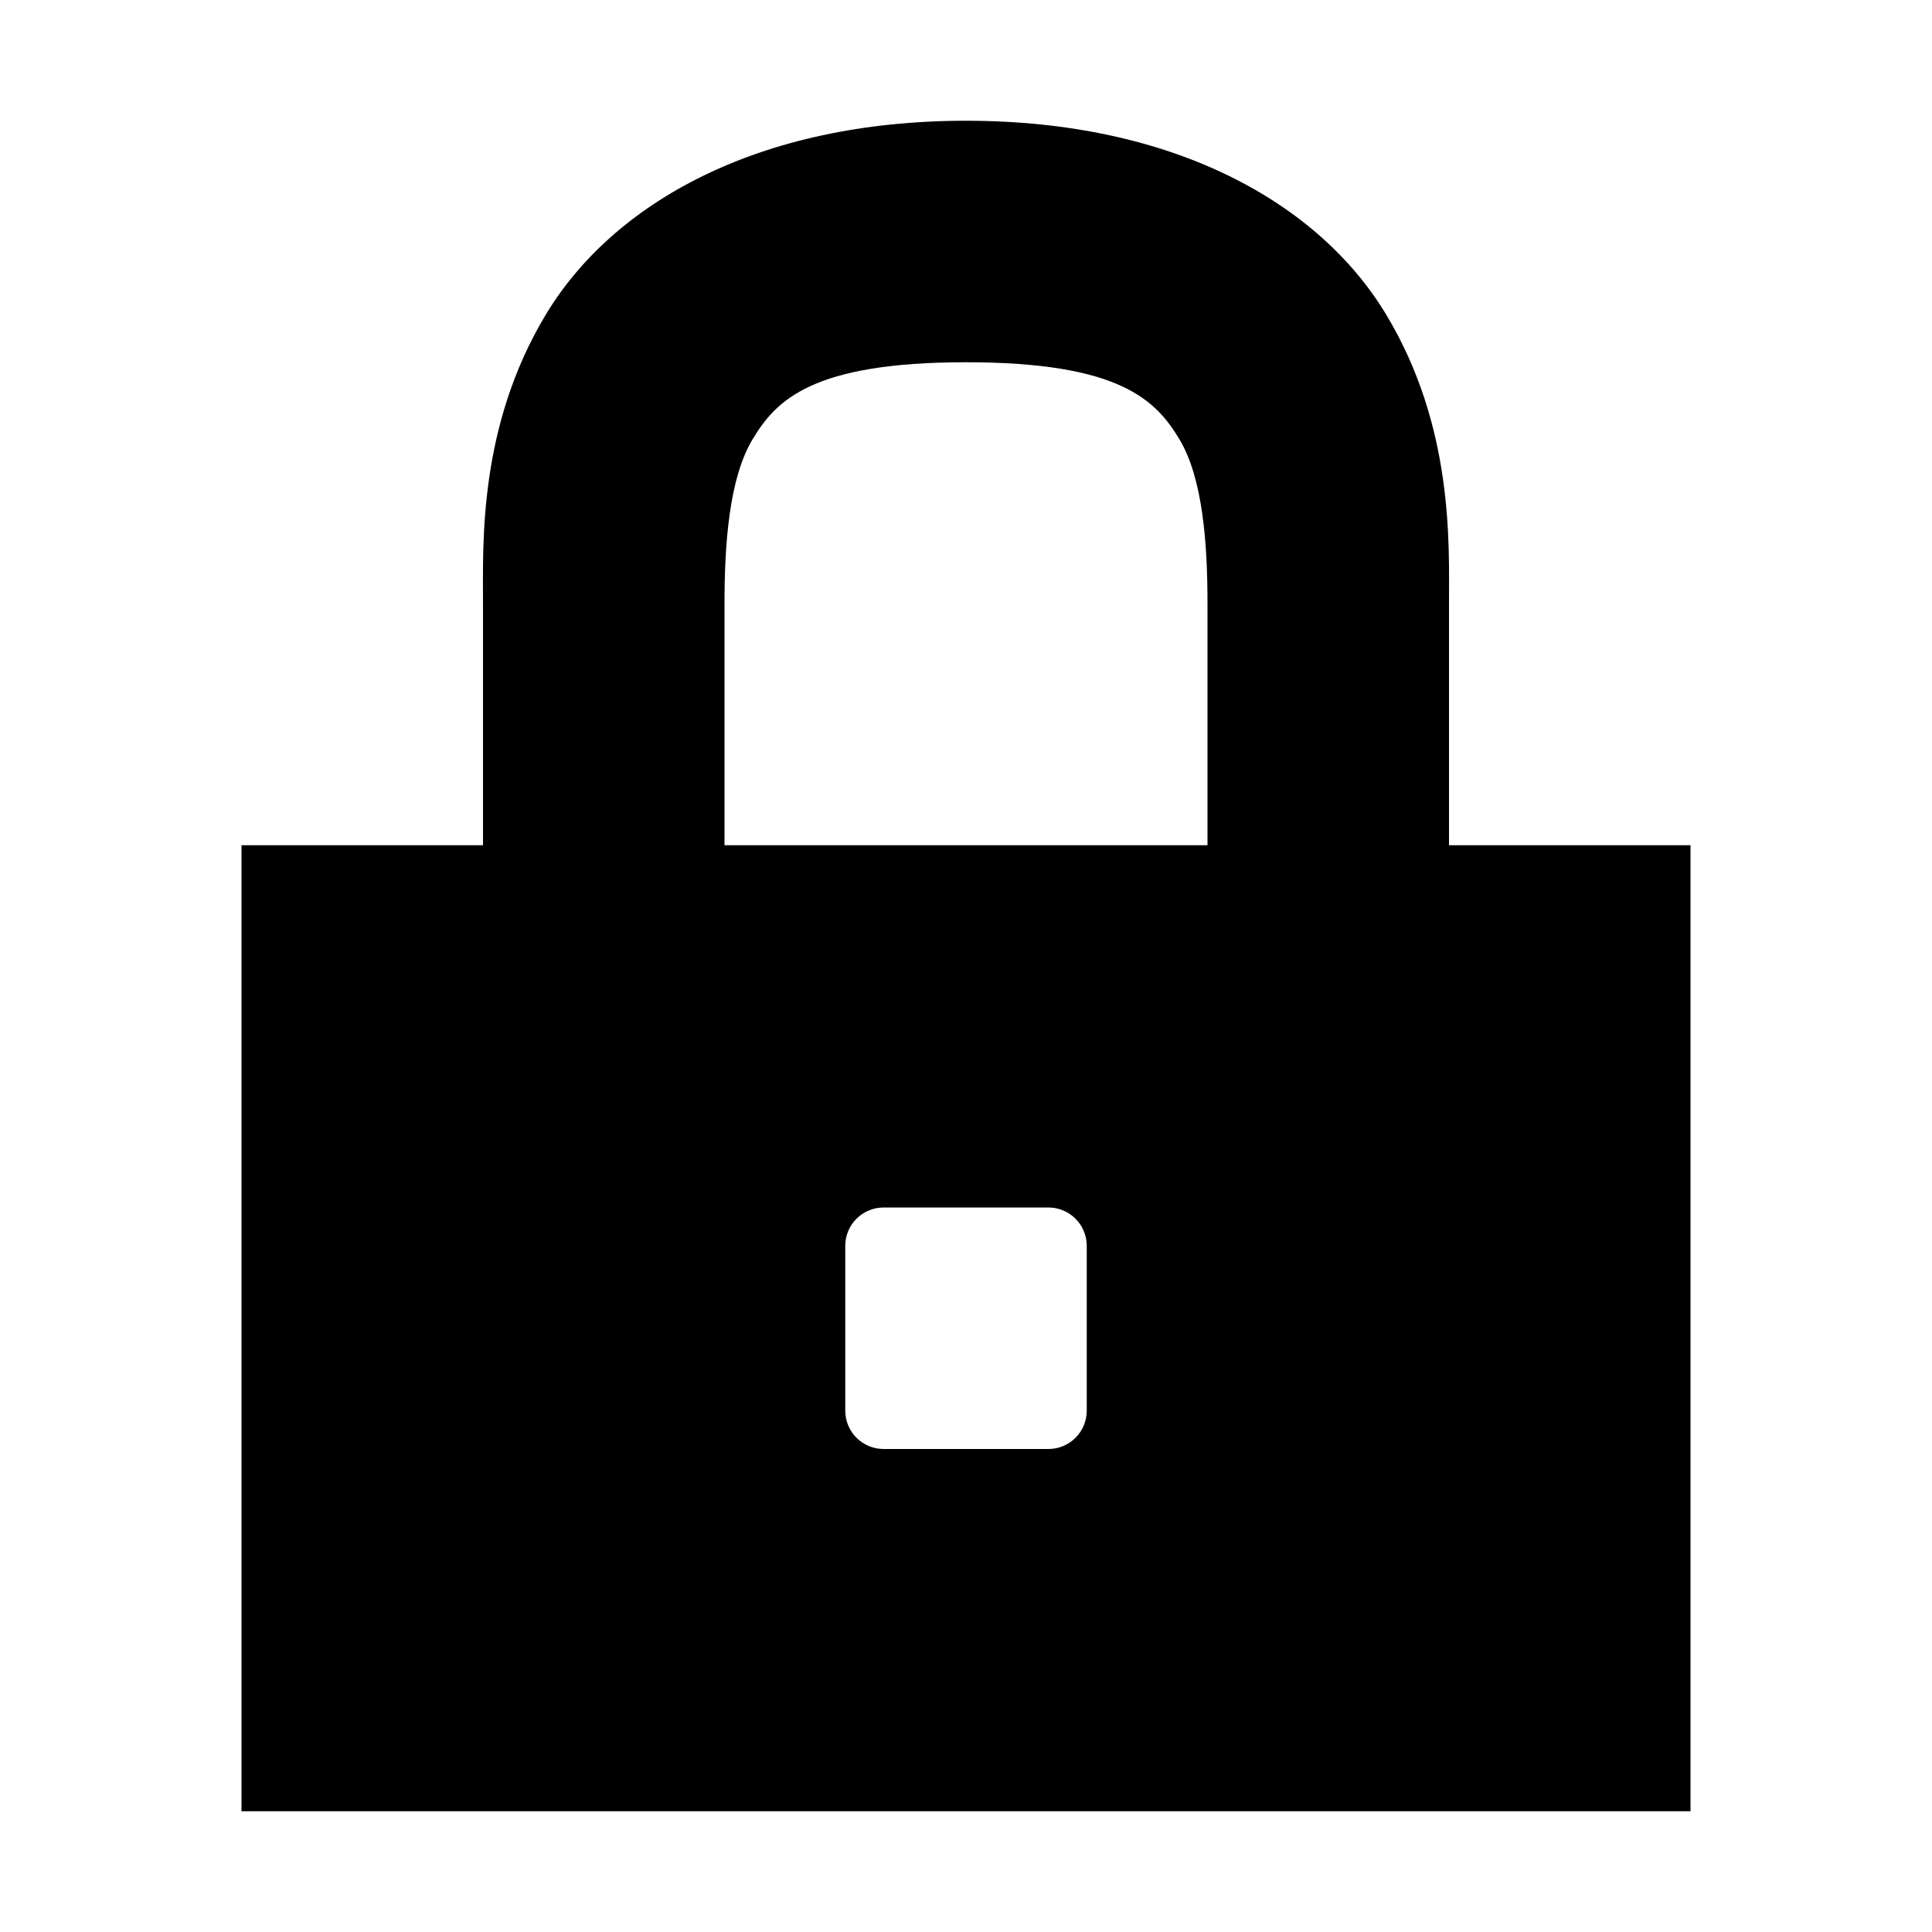
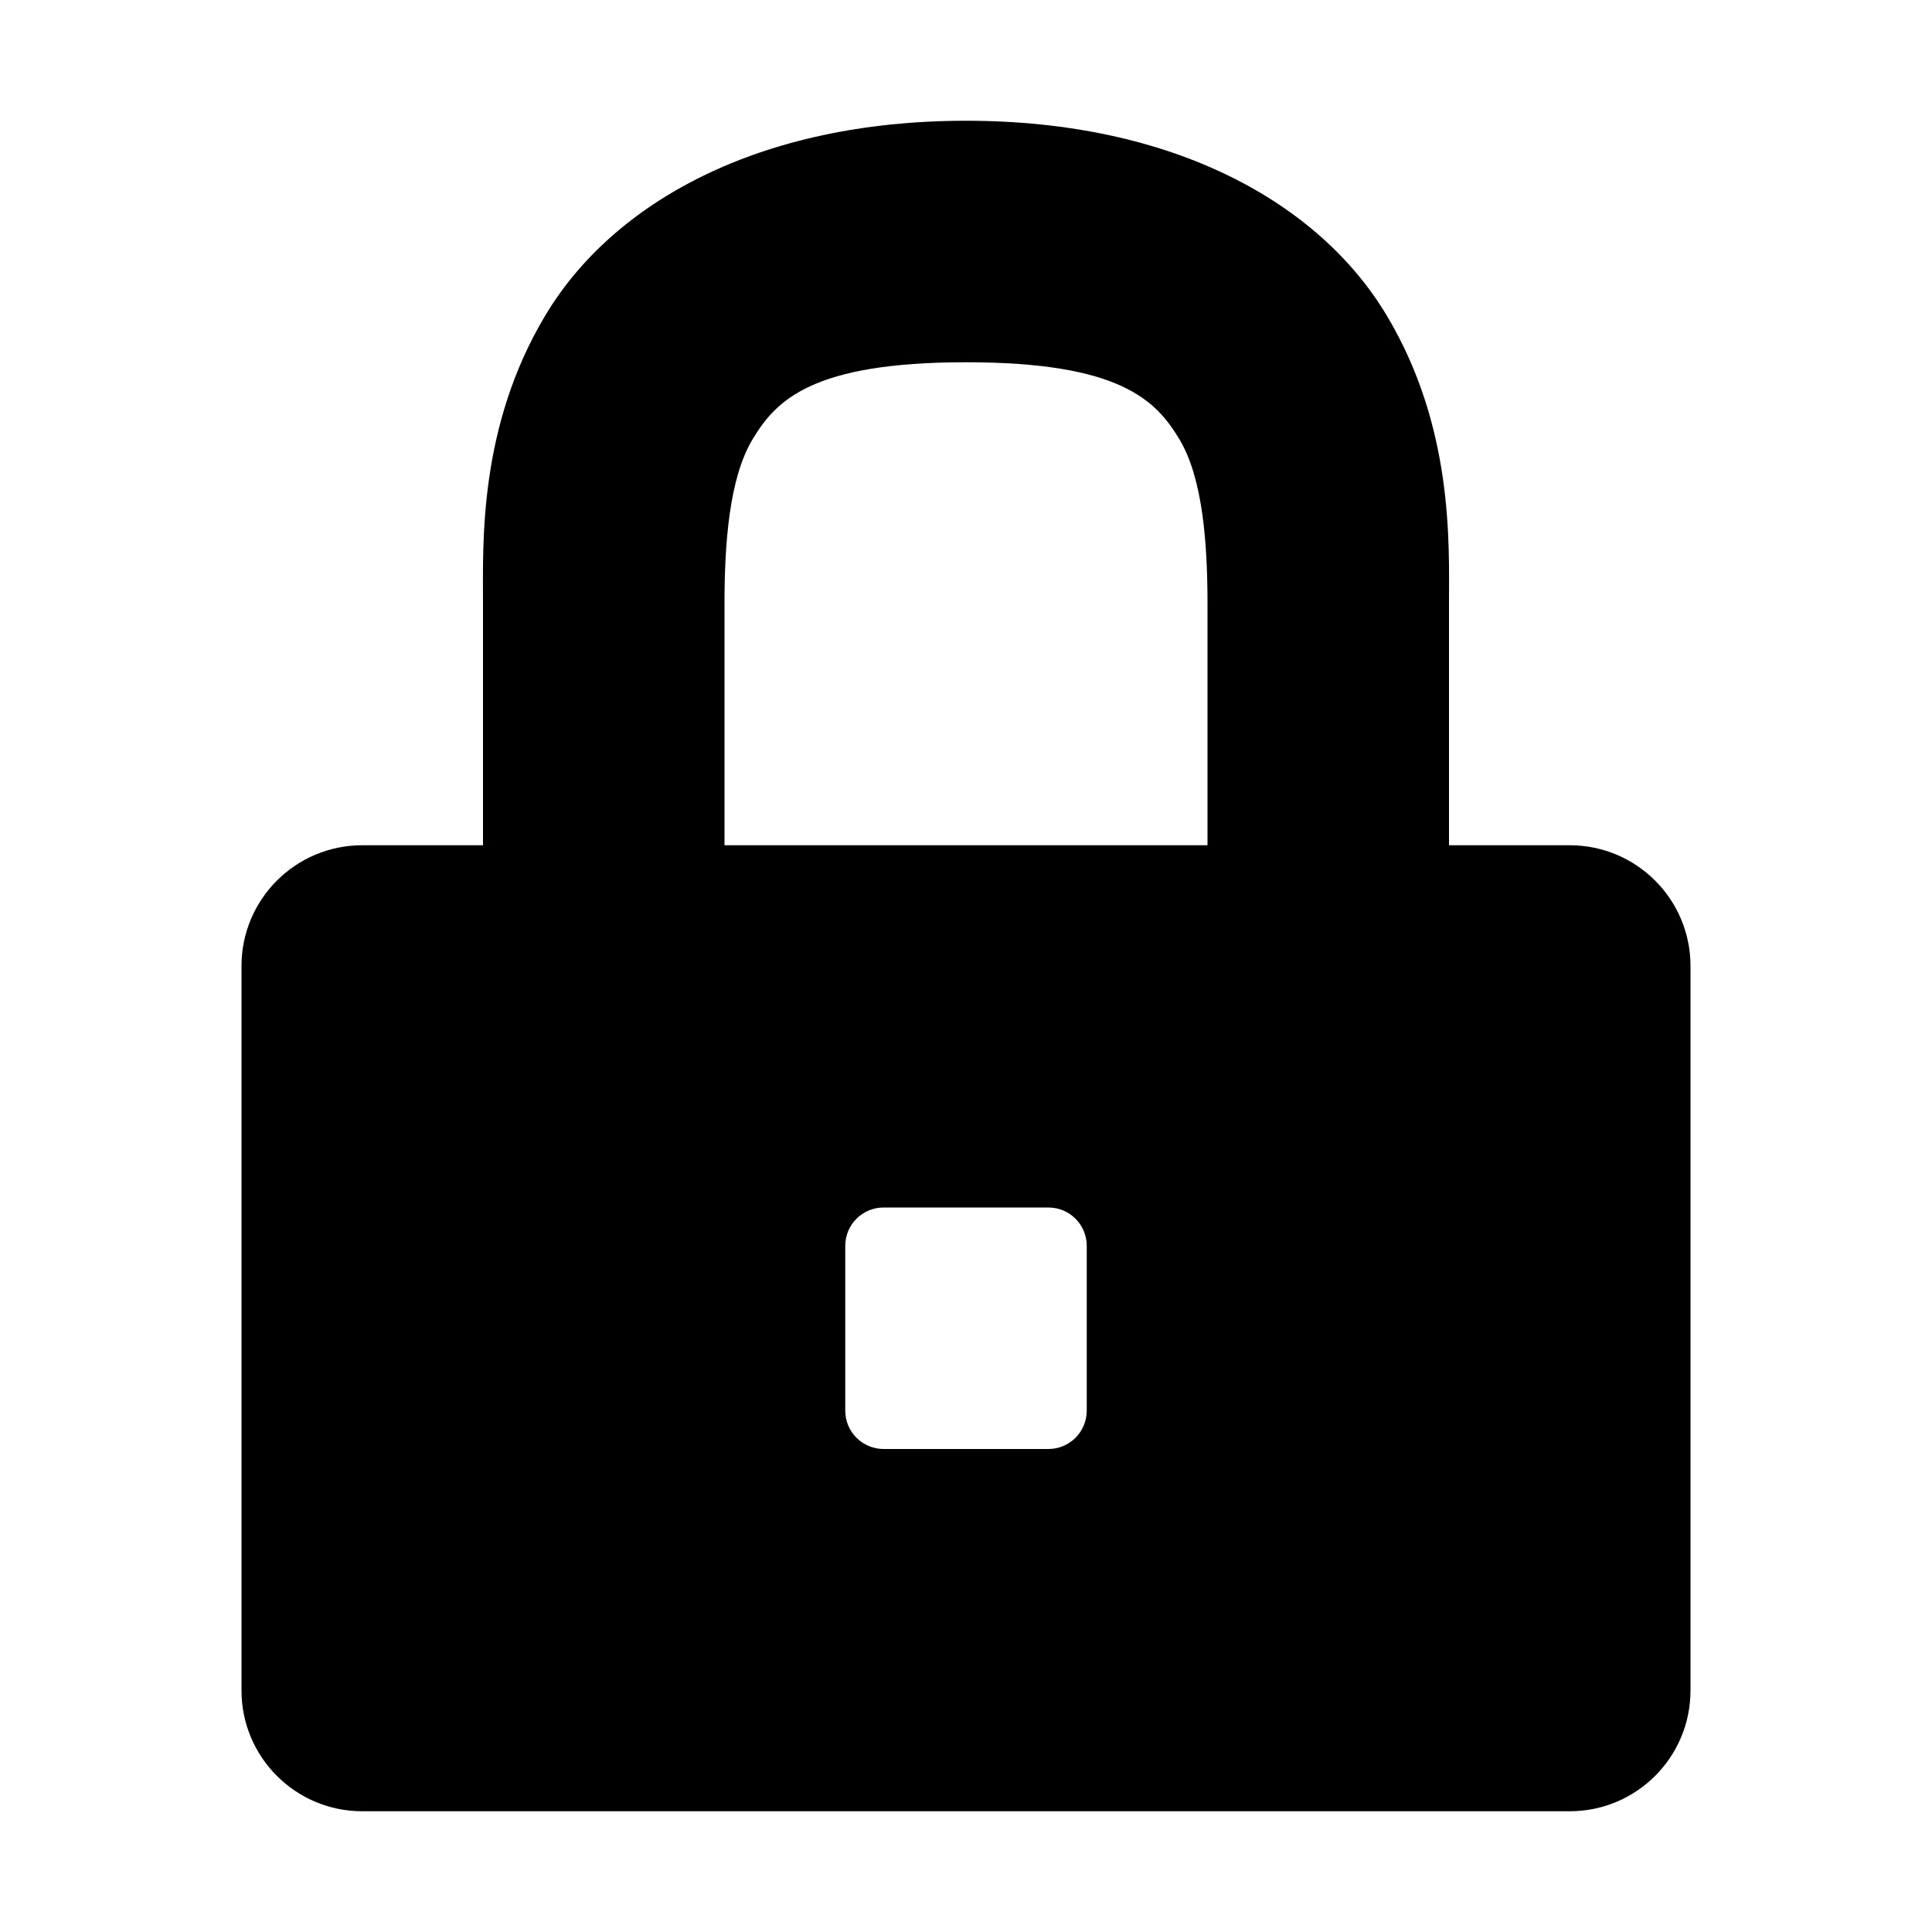
<svg xmlns="http://www.w3.org/2000/svg" xmlns:xlink="http://www.w3.org/1999/xlink" width="16" height="16" id="svg2" version="1.1">
+   <style id="style1236">
+ .measure-arrow
+ {
+ }
+ .measure-label
+ {
+ 
+ }
+ .measure-line
+ {
+ }</style>
  <defs id="defs4">
    <linearGradient id="linearGradient5306">
      <stop style="stop-color:#ffffff;stop-opacity:0.099;" offset="0" id="stop5308" />
      <stop style="stop-color:#ffffff;stop-opacity:0;" offset="1" id="stop5310" />
    </linearGradient>
    <linearGradient id="linearGradient5290">
      <stop style="stop-color:#00ffff;stop-opacity:0.098;" offset="0" id="stop5292" />
      <stop id="stop6740" offset="0.5" style="stop-color:#00ff7f;stop-opacity:0.047;" />
      <stop style="stop-color:#00ff00;stop-opacity:0;" offset="1" id="stop5294" />
    </linearGradient>
    <linearGradient id="linearGradient5188">
      <stop style="stop-color:#64b5f6;stop-opacity:0.247;" offset="0" id="stop5198" />
      <stop style="stop-color:#64b5f6;stop-opacity:0;" offset="1" id="stop5192" />
    </linearGradient>
    <linearGradient id="linearGradient3975">
      <stop style="stop-color:#ff5555;stop-opacity:1;" offset="0" id="stop3977" />
    </linearGradient>
    <linearGradient id="linearGradient3969">
      <stop style="stop-color:#87cdde;stop-opacity:1;" offset="0" id="stop3971" />
    </linearGradient>
    <filter id="filter3945" x="0" y="6" width="1.2" style="color-interpolation-filters:sRGB">
      <feDiffuseLighting id="feDiffuseLighting3947" lighting-color="#fdfdfd" surfaceScale="121.495" diffuseConstant="28.448" />
    </filter>
    <filter id="filter3979" style="color-interpolation-filters:sRGB">
      <feFlood flood-opacity="0.2" flood-color="rgb(0,0,0)" result="flood" id="feFlood3981" />
      <feComposite in="flood" in2="SourceGraphic" operator="in" result="composite1" id="feComposite3983" />
      <feGaussianBlur stdDeviation="6" result="blur" id="feGaussianBlur3985" />
      <feOffset dx="0" dy="6" result="offset" id="feOffset3987" />
      <feComposite in="SourceGraphic" in2="offset" operator="over" result="fbSourceGraphic" id="feComposite3989" />
      <feColorMatrix result="fbSourceGraphicAlpha" in="fbSourceGraphic" values="0 0 0 -1 0 0 0 0 -1 0 0 0 0 -1 0 0 0 0 1 0" id="feColorMatrix3991" />
      <feFlood id="feFlood3993" flood-opacity="0.2" flood-color="rgb(0,0,0)" result="flood" in="fbSourceGraphic" />
      <feComposite id="feComposite3995" in2="fbSourceGraphic" in="flood" operator="in" result="composite1" />
      <feGaussianBlur id="feGaussianBlur3997" stdDeviation="6" result="blur" />
      <feOffset id="feOffset3999" dx="0" dy="6" result="offset" />
      <feComposite id="feComposite4001" in2="offset" in="fbSourceGraphic" operator="over" result="composite2" />
    </filter>
    <filter style="color-interpolation-filters:sRGB" id="filter3876">
      <feFlood flood-opacity="0.2" flood-color="rgb(0,0,0)" result="flood" id="feFlood3878" />
      <feComposite in="flood" in2="SourceGraphic" operator="in" result="composite1" id="feComposite3880" />
      <feGaussianBlur stdDeviation="6" result="blur" id="feGaussianBlur3882" />
      <feOffset dx="0" dy="6" result="offset" id="feOffset3884" />
      <feComposite in="SourceGraphic" in2="offset" operator="over" result="fbSourceGraphic" id="feComposite3886" />
      <feColorMatrix result="fbSourceGraphicAlpha" in="fbSourceGraphic" values="0 0 0 -1 0 0 0 0 -1 0 0 0 0 -1 0 0 0 0 1 0" id="feColorMatrix3888" />
      <feFlood id="feFlood3890" flood-opacity="0.397" flood-color="rgb(0,0,0)" result="flood" in="fbSourceGraphic" />
      <feComposite id="feComposite3892" in2="fbSourceGraphic" in="flood" operator="in" result="composite1" />
      <feGaussianBlur id="feGaussianBlur3894" stdDeviation="19.2" result="blur" />
      <feOffset id="feOffset3896" dx="0" dy="6" result="offset" />
      <feComposite id="feComposite3898" in2="offset" in="fbSourceGraphic" operator="over" result="fbSourceGraphic" />
      <feColorMatrix result="fbSourceGraphicAlpha" in="fbSourceGraphic" values="0 0 0 -1 0 0 0 0 -1 0 0 0 0 -1 0 0 0 0 1 0" id="feColorMatrix3900" />
      <feFlood id="feFlood3902" flood-opacity="0.8" flood-color="rgb(0,0,0)" result="flood" in="fbSourceGraphic" />
      <feComposite id="feComposite3904" in2="fbSourceGraphic" in="flood" operator="in" result="composite1" />
      <feGaussianBlur id="feGaussianBlur3906" stdDeviation="19.2" result="blur" />
      <feOffset id="feOffset3908" dx="0" dy="6" result="offset" />
      <feComposite id="feComposite3910" in2="offset" in="fbSourceGraphic" operator="over" result="fbSourceGraphic" />
      <feColorMatrix result="fbSourceGraphicAlpha" in="fbSourceGraphic" values="0 0 0 -1 0 0 0 0 -1 0 0 0 0 -1 0 0 0 0 1 0" id="feColorMatrix3912" />
      <feFlood id="feFlood3914" flood-opacity="0.8" flood-color="rgb(0,0,0)" result="flood" in="fbSourceGraphic" />
      <feComposite id="feComposite3916" in2="fbSourceGraphic" in="flood" operator="in" result="composite1" />
      <feGaussianBlur id="feGaussianBlur3918" stdDeviation="26.1" result="blur" />
      <feOffset id="feOffset3920" dx="0" dy="6" result="offset" />
      <feComposite id="feComposite3922" in2="offset" in="fbSourceGraphic" operator="over" result="fbSourceGraphic" />
      <feColorMatrix result="fbSourceGraphicAlpha" in="fbSourceGraphic" values="0 0 0 -1 0 0 0 0 -1 0 0 0 0 -1 0 0 0 0 1 0" id="feColorMatrix3924" />
      <feFlood id="feFlood3926" flood-opacity="0.8" flood-color="rgb(0,0,0)" result="flood" in="fbSourceGraphic" />
      <feComposite id="feComposite3928" in2="fbSourceGraphic" in="flood" operator="in" result="composite1" />
      <feGaussianBlur id="feGaussianBlur3930" stdDeviation="35.7" result="blur" />
      <feOffset id="feOffset3932" dx="0" dy="6" result="offset" />
      <feComposite id="feComposite3934" in2="offset" in="fbSourceGraphic" operator="over" result="fbSourceGraphic" />
      <feColorMatrix result="fbSourceGraphicAlpha" in="fbSourceGraphic" values="0 0 0 -1 0 0 0 0 -1 0 0 0 0 -1 0 0 0 0 1 0" id="feColorMatrix3936" />
      <feFlood id="feFlood3938" flood-opacity="0.8" flood-color="rgb(0,0,0)" result="flood" in="fbSourceGraphic" />
      <feComposite id="feComposite3940" in2="fbSourceGraphic" in="flood" operator="in" result="composite1" />
      <feGaussianBlur id="feGaussianBlur3942" stdDeviation="6" result="blur" />
      <feOffset id="feOffset3944" dx="0" dy="6" result="offset" />
      <feComposite id="feComposite3946" in2="offset" in="fbSourceGraphic" operator="over" result="fbSourceGraphic" />
      <feColorMatrix result="fbSourceGraphicAlpha" in="fbSourceGraphic" values="0 0 0 -1 0 0 0 0 -1 0 0 0 0 -1 0 0 0 0 1 0" id="feColorMatrix3948" />
      <feFlood id="feFlood3950" flood-opacity="0.8" flood-color="rgb(0,0,0)" result="flood" in="fbSourceGraphic" />
      <feComposite id="feComposite3952" in2="fbSourceGraphic" in="flood" operator="in" result="composite1" />
      <feGaussianBlur id="feGaussianBlur3954" stdDeviation="21.7" result="blur" />
      <feOffset id="feOffset3956" dx="0" dy="6" result="offset" />
      <feComposite id="feComposite3958" in2="offset" in="fbSourceGraphic" operator="over" result="fbSourceGraphic" />
      <feColorMatrix result="fbSourceGraphicAlpha" in="fbSourceGraphic" values="0 0 0 -1 0 0 0 0 -1 0 0 0 0 -1 0 0 0 0 1 0" id="feColorMatrix3960" />
      <feFlood id="feFlood3962" flood-opacity="0.8" flood-color="rgb(0,0,0)" result="flood" in="fbSourceGraphic" />
      <feComposite id="feComposite3964" in2="fbSourceGraphic" in="flood" operator="in" result="composite1" />
      <feGaussianBlur id="feGaussianBlur3966" stdDeviation="21.7" result="blur" />
      <feOffset id="feOffset3968" dx="0" dy="1.9" result="offset" />
      <feComposite id="feComposite3970" in2="offset" in="fbSourceGraphic" operator="over" result="fbSourceGraphic" />
      <feColorMatrix result="fbSourceGraphicAlpha" in="fbSourceGraphic" values="0 0 0 -1 0 0 0 0 -1 0 0 0 0 -1 0 0 0 0 1 0" id="feColorMatrix3972" />
      <feFlood id="feFlood3974" flood-opacity="0.8" flood-color="rgb(0,0,0)" result="flood" in="fbSourceGraphic" />
      <feComposite id="feComposite3976" in2="fbSourceGraphic" in="flood" operator="in" result="composite1" />
      <feGaussianBlur id="feGaussianBlur3978" stdDeviation="21.7" result="blur" />
      <feOffset id="feOffset3980" dx="3.6" dy="1.9" result="offset" />
      <feComposite id="feComposite3982" in2="offset" in="fbSourceGraphic" operator="over" result="fbSourceGraphic" />
      <feColorMatrix result="fbSourceGraphicAlpha" in="fbSourceGraphic" values="0 0 0 -1 0 0 0 0 -1 0 0 0 0 -1 0 0 0 0 1 0" id="feColorMatrix3984" />
      <feFlood id="feFlood3986" flood-opacity="0.8" flood-color="rgb(0,0,0)" result="flood" in="fbSourceGraphic" />
      <feComposite id="feComposite3988" in2="fbSourceGraphic" in="flood" operator="in" result="composite1" />
      <feGaussianBlur id="feGaussianBlur3990" stdDeviation="21.7" result="blur" />
      <feOffset id="feOffset3992" dx="9.6" dy="1.9" result="offset" />
      <feComposite id="feComposite3994" in2="offset" in="fbSourceGraphic" operator="over" result="fbSourceGraphic" />
      <feColorMatrix result="fbSourceGraphicAlpha" in="fbSourceGraphic" values="0 0 0 -1 0 0 0 0 -1 0 0 0 0 -1 0 0 0 0 1 0" id="feColorMatrix3996" />
      <feFlood id="feFlood3998" flood-opacity="0.8" flood-color="rgb(0,0,0)" result="flood" in="fbSourceGraphic" />
      <feComposite id="feComposite4000" in2="fbSourceGraphic" in="flood" operator="in" result="composite1" />
      <feGaussianBlur id="feGaussianBlur4002" stdDeviation="21.7" result="blur" />
      <feOffset id="feOffset4004" dx="1.2" dy="1.9" result="offset" />
      <feComposite id="feComposite4006" in2="offset" in="fbSourceGraphic" operator="over" result="fbSourceGraphic" />
      <feColorMatrix result="fbSourceGraphicAlpha" in="fbSourceGraphic" values="0 0 0 -1 0 0 0 0 -1 0 0 0 0 -1 0 0 0 0 1 0" id="feColorMatrix4008" />
      <feFlood id="feFlood4010" flood-opacity="0.8" flood-color="rgb(0,0,0)" result="flood" in="fbSourceGraphic" />
      <feComposite id="feComposite4012" in2="fbSourceGraphic" in="flood" operator="in" result="composite1" />
      <feGaussianBlur id="feGaussianBlur4014" stdDeviation="21.7" result="blur" />
      <feOffset id="feOffset4016" dx="-1.4" dy="1.9" result="offset" />
      <feComposite id="feComposite4018" in2="offset" in="fbSourceGraphic" operator="over" result="fbSourceGraphic" />
      <feColorMatrix result="fbSourceGraphicAlpha" in="fbSourceGraphic" values="0 0 0 -1 0 0 0 0 -1 0 0 0 0 -1 0 0 0 0 1 0" id="feColorMatrix4020" />
      <feFlood id="feFlood4022" flood-opacity="0.8" flood-color="rgb(0,0,0)" result="flood" in="fbSourceGraphic" />
      <feComposite id="feComposite4024" in2="fbSourceGraphic" in="flood" operator="in" result="composite1" />
      <feGaussianBlur id="feGaussianBlur4026" stdDeviation="21.7" result="blur" />
      <feOffset id="feOffset4028" dx="0.3" dy="1.9" result="offset" />
      <feComposite id="feComposite4030" in2="offset" in="fbSourceGraphic" operator="over" result="fbSourceGraphic" />
      <feColorMatrix result="fbSourceGraphicAlpha" in="fbSourceGraphic" values="0 0 0 -1 0 0 0 0 -1 0 0 0 0 -1 0 0 0 0 1 0" id="feColorMatrix4032" />
      <feFlood id="feFlood4034" flood-opacity="0.8" flood-color="rgb(0,0,0)" result="flood" in="fbSourceGraphic" />
      <feComposite id="feComposite4036" in2="fbSourceGraphic" in="flood" operator="in" result="composite1" />
      <feGaussianBlur id="feGaussianBlur4038" stdDeviation="21.7" result="blur" />
      <feOffset id="feOffset4040" dx="-8.04912e-16" dy="1.9" result="offset" />
      <feComposite id="feComposite4042" in2="offset" in="fbSourceGraphic" operator="over" result="fbSourceGraphic" />
      <feColorMatrix result="fbSourceGraphicAlpha" in="fbSourceGraphic" values="0 0 0 -1 0 0 0 0 -1 0 0 0 0 -1 0 0 0 0 1 0" id="feColorMatrix4044" />
      <feFlood id="feFlood4046" flood-opacity="0.8" flood-color="rgb(0,0,0)" result="flood" in="fbSourceGraphic" />
      <feComposite id="feComposite4048" in2="fbSourceGraphic" in="flood" operator="in" result="composite1" />
      <feGaussianBlur id="feGaussianBlur4050" stdDeviation="21.7" result="blur" />
      <feOffset id="feOffset4052" dx="-8.04912e-16" dy="3.6" result="offset" />
      <feComposite id="feComposite4054" in2="offset" in="fbSourceGraphic" operator="over" result="fbSourceGraphic" />
      <feColorMatrix result="fbSourceGraphicAlpha" in="fbSourceGraphic" values="0 0 0 -1 0 0 0 0 -1 0 0 0 0 -1 0 0 0 0 1 0" id="feColorMatrix4056" />
      <feFlood id="feFlood4058" flood-opacity="0.8" flood-color="rgb(0,0,0)" result="flood" in="fbSourceGraphic" />
      <feComposite id="feComposite4060" in2="fbSourceGraphic" in="flood" operator="in" result="composite1" />
      <feGaussianBlur id="feGaussianBlur4062" stdDeviation="6" result="blur" />
      <feOffset id="feOffset4064" dx="-8.04912e-16" dy="3.6" result="offset" />
      <feComposite id="feComposite4066" in2="offset" in="fbSourceGraphic" operator="over" result="fbSourceGraphic" />
      <feColorMatrix result="fbSourceGraphicAlpha" in="fbSourceGraphic" values="0 0 0 -1 0 0 0 0 -1 0 0 0 0 -1 0 0 0 0 1 0" id="feColorMatrix4080" />
      <feFlood id="feFlood4082" flood-opacity="0.8" flood-color="rgb(0,0,0)" result="flood" in="fbSourceGraphic" />
      <feComposite id="feComposite4084" in2="fbSourceGraphic" in="flood" operator="in" result="composite1" />
      <feGaussianBlur id="feGaussianBlur4086" stdDeviation="6" result="blur" />
      <feOffset id="feOffset4088" dx="-8.04912e-16" dy="3.6" result="offset" />
      <feComposite id="feComposite4090" in2="offset" in="fbSourceGraphic" operator="over" result="fbSourceGraphic" />
      <feColorMatrix result="fbSourceGraphicAlpha" in="fbSourceGraphic" values="0 0 0 -1 0 0 0 0 -1 0 0 0 0 -1 0 0 0 0 1 0" id="feColorMatrix4092" />
      <feFlood id="feFlood4094" flood-opacity="0.8" flood-color="rgb(0,0,0)" result="flood" in="fbSourceGraphic" />
      <feComposite id="feComposite4096" in2="fbSourceGraphic" in="flood" operator="in" result="composite1" />
      <feGaussianBlur id="feGaussianBlur4098" stdDeviation="6" result="blur" />
      <feOffset id="feOffset4100" dx="-8.04912e-16" dy="7.7" result="offset" />
      <feComposite id="feComposite4102" in2="offset" in="fbSourceGraphic" operator="over" result="fbSourceGraphic" />
      <feColorMatrix result="fbSourceGraphicAlpha" in="fbSourceGraphic" values="0 0 0 -1 0 0 0 0 -1 0 0 0 0 -1 0 0 0 0 1 0" id="feColorMatrix4104" />
      <feFlood id="feFlood4106" flood-opacity="0.8" flood-color="rgb(0,0,0)" result="flood" in="fbSourceGraphic" />
      <feComposite id="feComposite4108" in2="fbSourceGraphic" in="flood" operator="in" result="composite1" />
      <feGaussianBlur id="feGaussianBlur4110" stdDeviation="6" result="blur" />
      <feOffset id="feOffset4112" dx="-8.04912e-16" dy="11.6" result="offset" />
      <feComposite id="feComposite4114" in2="offset" in="fbSourceGraphic" operator="over" result="fbSourceGraphic" />
      <feColorMatrix result="fbSourceGraphicAlpha" in="fbSourceGraphic" values="0 0 0 -1 0 0 0 0 -1 0 0 0 0 -1 0 0 0 0 1 0" id="feColorMatrix4116" />
      <feFlood id="feFlood4118" flood-opacity="0.5" flood-color="rgb(0,0,0)" result="flood" in="fbSourceGraphic" />
      <feComposite id="feComposite4120" in2="fbSourceGraphic" in="flood" operator="in" result="composite1" />
      <feGaussianBlur id="feGaussianBlur4122" stdDeviation="6" result="blur" />
      <feOffset id="feOffset4124" dx="-8.04912e-16" dy="11.6" result="offset" />
      <feComposite id="feComposite4126" in2="offset" in="fbSourceGraphic" operator="over" result="fbSourceGraphic" />
      <feColorMatrix result="fbSourceGraphicAlpha" in="fbSourceGraphic" values="0 0 0 -1 0 0 0 0 -1 0 0 0 0 -1 0 0 0 0 1 0" id="feColorMatrix4128" />
      <feFlood id="feFlood4130" flood-opacity="0.3" flood-color="rgb(0,0,0)" result="flood" in="fbSourceGraphic" />
      <feComposite id="feComposite4132" in2="fbSourceGraphic" in="flood" operator="in" result="composite1" />
      <feGaussianBlur id="feGaussianBlur4134" stdDeviation="6" result="blur" />
      <feOffset id="feOffset4136" dx="-8.04912e-16" dy="11.6" result="offset" />
      <feComposite id="feComposite4138" in2="offset" in="fbSourceGraphic" operator="over" result="fbSourceGraphic" />
      <feColorMatrix result="fbSourceGraphicAlpha" in="fbSourceGraphic" values="0 0 0 -1 0 0 0 0 -1 0 0 0 0 -1 0 0 0 0 1 0" id="feColorMatrix4140" />
      <feFlood id="feFlood4142" flood-opacity="0.2" flood-color="rgb(0,0,0)" result="flood" in="fbSourceGraphic" />
      <feComposite id="feComposite4144" in2="fbSourceGraphic" in="flood" operator="in" result="composite1" />
      <feGaussianBlur id="feGaussianBlur4146" stdDeviation="6" result="blur" />
      <feOffset id="feOffset4148" dx="-8.04912e-16" dy="11.6" result="offset" />
      <feComposite id="feComposite4150" in2="offset" in="fbSourceGraphic" operator="over" result="fbSourceGraphic" />
      <feColorMatrix result="fbSourceGraphicAlpha" in="fbSourceGraphic" values="0 0 0 -1 0 0 0 0 -1 0 0 0 0 -1 0 0 0 0 1 0" id="feColorMatrix4152" />
      <feFlood id="feFlood4154" flood-opacity="0.2" flood-color="rgb(0,0,0)" result="flood" in="fbSourceGraphic" />
      <feComposite id="feComposite4156" in2="fbSourceGraphic" in="flood" operator="in" result="composite1" />
      <feGaussianBlur id="feGaussianBlur4158" stdDeviation="6" result="blur" />
      <feOffset id="feOffset4160" dx="-8.04912e-16" dy="11.6" result="offset" />
      <feComposite id="feComposite4162" in2="offset" in="fbSourceGraphic" operator="over" result="fbSourceGraphic" />
      <feColorMatrix result="fbSourceGraphicAlpha" in="fbSourceGraphic" values="0 0 0 -1 0 0 0 0 -1 0 0 0 0 -1 0 0 0 0 1 0" id="feColorMatrix4164" />
      <feFlood id="feFlood4166" flood-opacity="0.2" flood-color="rgb(0,0,0)" result="flood" in="fbSourceGraphic" />
      <feComposite id="feComposite4168" in2="fbSourceGraphic" in="flood" operator="in" result="composite1" />
      <feGaussianBlur id="feGaussianBlur4170" stdDeviation="6" result="blur" />
      <feOffset id="feOffset4172" dx="-8.04912e-16" dy="6" result="offset" />
      <feComposite id="feComposite4174" in2="offset" in="fbSourceGraphic" operator="over" result="composite2" />
    </filter>
    <filter id="filter4522" style="color-interpolation-filters:sRGB">
      <feGaussianBlur stdDeviation="3" id="feGaussianBlur4524" />
      <feColorMatrix result="fbSourceGraphic" values="1 0 0 0 0 0 1 0 0 0 0 0 1 0 0 0 0 0 6 -2.5 " id="feColorMatrix4526" />
    </filter>
    <filter id="filter4576" style="color-interpolation-filters:sRGB">
      <feGaussianBlur stdDeviation="3" id="feGaussianBlur4578" />
      <feColorMatrix result="fbSourceGraphic" values="1 0 0 0 0 0 1 0 0 0 0 0 1 0 0 0 0 0 6 -2.5 " id="feColorMatrix4580" />
    </filter>
    <filter id="filter4576-0" style="color-interpolation-filters:sRGB">
      <feGaussianBlur stdDeviation="3" id="feGaussianBlur4578-8" />
      <feColorMatrix result="fbSourceGraphic" values="1 0 0 0 0 0 1 0 0 0 0 0 1 0 0 0 0 0 6 -2.5 " id="feColorMatrix4580-0" />
    </filter>
    <filter id="filter4576-0-0" style="color-interpolation-filters:sRGB">
      <feGaussianBlur stdDeviation="3" id="feGaussianBlur4578-8-5" />
      <feColorMatrix result="fbSourceGraphic" values="1 0 0 0 0 0 1 0 0 0 0 0 1 0 0 0 0 0 6 -2.5 " id="feColorMatrix4580-0-2" />
    </filter>
    <filter id="filter4576-0-0-4" style="color-interpolation-filters:sRGB">
      <feGaussianBlur stdDeviation="3" id="feGaussianBlur4578-8-5-2" />
      <feColorMatrix result="fbSourceGraphic" values="1 0 0 0 0 0 1 0 0 0 0 0 1 0 0 0 0 0 6 -2.5 " id="feColorMatrix4580-0-2-7" />
    </filter>
    <radialGradient xlink:href="#linearGradient5306" id="radialGradient5296" cx="9" cy="1032.112" fx="9" fy="1032.112" r="10.125" gradientUnits="userSpaceOnUse" gradientTransform="matrix(1.944444,0,0,1.944447,-13.5625,-977.5881)" />
    <linearGradient xlink:href="#linearGradient5306" id="linearGradient5312" x1="-15.75" y1="1029.3" x2="23.625" y2="1029.3" gradientUnits="userSpaceOnUse" />
    <linearGradient id="linearGradient3783-1">
      <stop id="stop3785-2" offset="0" style="stop-color:#1e94d3;stop-opacity:1;" />
      <stop style="stop-color:#1e94d3;stop-opacity:1;" offset="1" id="stop3803-6" />
    </linearGradient>
    <linearGradient gradientUnits="userSpaceOnUse" y2="50" x2="30" y1="90" x1="-10" id="linearGradient3827-7" xlink:href="#linearGradient3783-1" />
    <linearGradient gradientUnits="userSpaceOnUse" y2="50" x2="30" y1="90" x1="-10" id="linearGradient3827" xlink:href="#linearGradient3783" />
    <linearGradient id="linearGradient3783">
      <stop id="stop3785" offset="0" style="stop-color:#1e94d3;stop-opacity:1;" />
      <stop style="stop-color:#1e94d3;stop-opacity:1;" offset="1" id="stop3803" />
    </linearGradient>
    <linearGradient id="linearGradient3821">
      <stop id="stop3823" offset="0" style="stop-color:#37aee2;stop-opacity:1;" />
      <stop id="stop3825" offset="1" style="stop-color:#1e96c8;stop-opacity:1;" />
    </linearGradient>
    <linearGradient id="linearGradient3829">
      <stop style="stop-color:#1f96d4;stop-opacity:1;" offset="0" id="stop3831" />
      <stop style="stop-color:#37aee2;stop-opacity:1;" offset="1" id="stop3833" />
    </linearGradient>
    <linearGradient id="linearGradient3877">
      <stop id="stop3879" offset="0" style="stop-color:#eff7fc;stop-opacity:1;" />
      <stop id="stop3881" offset="1" style="stop-color:#ffffff;stop-opacity:1;" />
    </linearGradient>
    <linearGradient id="linearGradient3689">
      <stop id="stop3691" offset="0" style="stop-color:#f68000;stop-opacity:1;" />
      <stop id="stop3693" offset="1" style="stop-color:#fd9800;stop-opacity:1;" />
    </linearGradient>
    <linearGradient id="linearGradient3675">
      <stop id="stop3677" offset="0" style="stop-color:#ffb900;stop-opacity:1;" />
      <stop id="stop3679" offset="1" style="stop-color:#ffd76b;stop-opacity:1;" />
    </linearGradient>
    <linearGradient y2="463.262" x2="412.23" y1="461.921" x1="-113.893" gradientUnits="userSpaceOnUse" id="linearGradient3840" xlink:href="#linearGradient3675" />
    <linearGradient id="linearGradient3634">
      <stop style="stop-color:#7a8288;stop-opacity:1;" offset="0" id="stop3636" />
      <stop id="stop3638" offset="0.076" style="stop-color:#9fa3a7;stop-opacity:1;" />
      <stop style="stop-color:#7d858b;stop-opacity:1;" offset="1" id="stop3640" />
    </linearGradient>
    <linearGradient y2="12.703" x2="151.346" y1="-0.642" x1="107.209" gradientTransform="matrix(0.2822222,0,0,0.2822222,-0.1398399,-0.01181449)" gradientUnits="userSpaceOnUse" id="linearGradient3838" xlink:href="#linearGradient3634" />
    <linearGradient id="linearGradient3712">
      <stop id="stop3714" offset="0" style="stop-color:#a1abb2;stop-opacity:1;" />
      <stop style="stop-color:#eaeced;stop-opacity:1;" offset="0.148" id="stop3720" />
      <stop id="stop3716" offset="1" style="stop-color:#c6ccd0;stop-opacity:1;" />
    </linearGradient>
    <linearGradient y2="27.389" x2="164.759" y1="12.641" x1="104.886" gradientUnits="userSpaceOnUse" id="linearGradient3836" xlink:href="#linearGradient3712" />
    <linearGradient id="linearGradient3702">
      <stop id="stop3704" offset="0" style="stop-color:#7a8288;stop-opacity:1;" />
      <stop style="stop-color:#9fa3a7;stop-opacity:1;" offset="0.529" id="stop3710" />
      <stop id="stop3706" offset="1" style="stop-color:#7d858b;stop-opacity:1;" />
    </linearGradient>
    <linearGradient y2="268.415" x2="334.031" y1="252.484" x1="18.875" gradientUnits="userSpaceOnUse" id="linearGradient3834" xlink:href="#linearGradient3702" />
    <linearGradient id="linearGradient3626">
      <stop style="stop-color:#a1abb2;stop-opacity:1;" offset="0" id="stop3628" />
      <stop id="stop3630" offset="0.083" style="stop-color:#eaeced;stop-opacity:1;" />
      <stop style="stop-color:#c6ccd0;stop-opacity:1;" offset="1" id="stop3632" />
    </linearGradient>
    <linearGradient y2="290.7" x2="278.432" y1="228.6" x1="44.104" gradientUnits="userSpaceOnUse" id="linearGradient3832" xlink:href="#linearGradient3626" />
    <linearGradient id="linearGradient3646">
      <stop id="stop3648" offset="0" style="stop-color:#f48200;stop-opacity:0;" />
      <stop style="stop-color:#f48200;stop-opacity:0.728;" offset="0.589" id="stop3654" />
      <stop id="stop3658" offset="0.816" style="stop-color:#cc5f00;stop-opacity:1;" />
      <stop id="stop3650" offset="1" style="stop-color:#a43d00;stop-opacity:1;" />
    </linearGradient>
    <linearGradient y2="55.356" x2="261.622" y1="70.105" x1="115.202" gradientUnits="userSpaceOnUse" id="linearGradient3830" xlink:href="#linearGradient3646" />
    <linearGradient id="linearGradient3668">
      <stop style="stop-color:#9b4400;stop-opacity:1;" offset="0" id="stop3670" />
      <stop style="stop-color:#e56300;stop-opacity:1;" offset="1" id="stop3672" />
    </linearGradient>
    <linearGradient y2="108.988" x2="93.522" y1="102.284" x1="64.751" gradientUnits="userSpaceOnUse" id="linearGradient3828" xlink:href="#linearGradient3668" />
    <linearGradient id="linearGradient3649">
      <stop id="stop3651" offset="0" style="stop-color:#e26400;stop-opacity:1;" />
      <stop id="stop3653" offset="1" style="stop-color:#ffb900;stop-opacity:1;" />
    </linearGradient>
    <linearGradient y2="125.316" x2="44.376" y1="100.342" x1="40.775" gradientTransform="matrix(1,0,0,1.020233,0,-1.423461)" gradientUnits="userSpaceOnUse" id="linearGradient3826" xlink:href="#linearGradient3649" />
    <linearGradient id="linearGradient3689-2">
      <stop id="stop3691-2" offset="0" style="stop-color:#f68000;stop-opacity:1;" />
      <stop id="stop3693-3" offset="1" style="stop-color:#fd9800;stop-opacity:1;" />
    </linearGradient>
    <linearGradient id="linearGradient3675-8">
      <stop id="stop3677-4" offset="0" style="stop-color:#ffb900;stop-opacity:1;" />
      <stop id="stop3679-7" offset="1" style="stop-color:#ffd76b;stop-opacity:1;" />
    </linearGradient>
    <linearGradient y2="463.262" x2="412.23" y1="461.921" x1="-113.893" gradientUnits="userSpaceOnUse" id="linearGradient3840-4" xlink:href="#linearGradient3675-8" />
    <linearGradient id="linearGradient3634-7">
      <stop style="stop-color:#7a8288;stop-opacity:1;" offset="0" id="stop3636-4" />
      <stop id="stop3638-6" offset="0.076" style="stop-color:#9fa3a7;stop-opacity:1;" />
      <stop style="stop-color:#7d858b;stop-opacity:1;" offset="1" id="stop3640-9" />
    </linearGradient>
    <linearGradient y2="12.703" x2="151.346" y1="-0.642" x1="107.209" gradientTransform="matrix(0.2822222,0,0,0.2822222,-0.1398399,-0.01181449)" gradientUnits="userSpaceOnUse" id="linearGradient3838-1" xlink:href="#linearGradient3634-7" />
    <linearGradient id="linearGradient3712-7">
      <stop id="stop3714-7" offset="0" style="stop-color:#a1abb2;stop-opacity:1;" />
      <stop style="stop-color:#eaeced;stop-opacity:1;" offset="0.148" id="stop3720-2" />
      <stop id="stop3716-3" offset="1" style="stop-color:#c6ccd0;stop-opacity:1;" />
    </linearGradient>
    <linearGradient y2="27.389" x2="164.759" y1="12.641" x1="104.886" gradientUnits="userSpaceOnUse" id="linearGradient3836-7" xlink:href="#linearGradient3712-7" />
    <linearGradient id="linearGradient3702-3">
      <stop id="stop3704-5" offset="0" style="stop-color:#7a8288;stop-opacity:1;" />
      <stop style="stop-color:#9fa3a7;stop-opacity:1;" offset="0.529" id="stop3710-4" />
      <stop id="stop3706-4" offset="1" style="stop-color:#7d858b;stop-opacity:1;" />
    </linearGradient>
    <linearGradient y2="268.415" x2="334.031" y1="252.484" x1="18.875" gradientUnits="userSpaceOnUse" id="linearGradient3834-9" xlink:href="#linearGradient3702-3" />
    <linearGradient id="linearGradient3626-6">
      <stop style="stop-color:#a1abb2;stop-opacity:1;" offset="0" id="stop3628-0" />
      <stop id="stop3630-5" offset="0.083" style="stop-color:#eaeced;stop-opacity:1;" />
      <stop style="stop-color:#c6ccd0;stop-opacity:1;" offset="1" id="stop3632-7" />
    </linearGradient>
    <linearGradient y2="290.7" x2="278.432" y1="228.6" x1="44.104" gradientUnits="userSpaceOnUse" id="linearGradient3832-3" xlink:href="#linearGradient3626-6" />
    <linearGradient id="linearGradient3646-6">
      <stop id="stop3648-6" offset="0" style="stop-color:#f48200;stop-opacity:0;" />
      <stop style="stop-color:#f48200;stop-opacity:0.728;" offset="0.589" id="stop3654-6" />
      <stop id="stop3658-4" offset="0.816" style="stop-color:#cc5f00;stop-opacity:1;" />
      <stop id="stop3650-0" offset="1" style="stop-color:#a43d00;stop-opacity:1;" />
    </linearGradient>
    <linearGradient y2="55.356" x2="261.622" y1="70.105" x1="115.202" gradientUnits="userSpaceOnUse" id="linearGradient3830-6" xlink:href="#linearGradient3646-6" />
    <linearGradient id="linearGradient3668-5">
      <stop style="stop-color:#9b4400;stop-opacity:1;" offset="0" id="stop3670-3" />
      <stop style="stop-color:#e56300;stop-opacity:1;" offset="1" id="stop3672-2" />
    </linearGradient>
    <linearGradient y2="108.988" x2="93.522" y1="102.284" x1="64.751" gradientUnits="userSpaceOnUse" id="linearGradient3828-1" xlink:href="#linearGradient3668-5" />
    <linearGradient id="linearGradient3649-3">
      <stop id="stop3651-9" offset="0" style="stop-color:#e26400;stop-opacity:1;" />
      <stop id="stop3653-7" offset="1" style="stop-color:#ffb900;stop-opacity:1;" />
    </linearGradient>
    <linearGradient y2="125.316" x2="44.376" y1="100.342" x1="40.775" gradientTransform="matrix(1,0,0,1.020233,0,-1.423461)" gradientUnits="userSpaceOnUse" id="linearGradient3826-1" xlink:href="#linearGradient3649-3" />
    <linearGradient id="linearGradient2460" y2="44.984" gradientUnits="userSpaceOnUse" x2="19.36" y1="21.031" x1="19.245">
      <stop id="stop3602" style="stop-color:#fafafa;stop-opacity:1;" offset="0" />
      <stop id="stop3604" style="stop-color:#f0f0f0;stop-opacity:1;" offset="1" />
    </linearGradient>
    <linearGradient xlink:href="#linearGradient2460" id="linearGradient3157" gradientUnits="userSpaceOnUse" gradientTransform="matrix(12.10256,0,0,12.10256,-34.46825,-46.18711)" x1="18.93" y1="6.295" x2="19.36" y2="36.644" />
    <linearGradient id="linearGradient5479-2">
      <stop id="stop5481-7" offset="0" style="stop-color:#be5300;stop-opacity:1;" />
      <stop style="stop-color:#f07300;stop-opacity:1" offset="0.763" id="stop5483-4" />
      <stop id="stop5485-2" offset="1" style="stop-color:#e67700;stop-opacity:1;" />
    </linearGradient>
    <linearGradient y2="134.644" x2="128.507" y1="101.118" x1="4.11" gradientTransform="matrix(1.235159,0,0,1.235159,262.2571,326.9873)" gradientUnits="userSpaceOnUse" id="linearGradient3900" xlink:href="#linearGradient5479-2" />
    <linearGradient id="linearGradient5479-6">
      <stop style="stop-color:#be5300;stop-opacity:1;" offset="0" id="stop5481-6" />
      <stop id="stop5483-0" offset="0.763" style="stop-color:#f07300;stop-opacity:1" />
      <stop style="stop-color:#e67700;stop-opacity:1;" offset="1" id="stop5485-5" />
    </linearGradient>
    <linearGradient xlink:href="#linearGradient5479-6" id="linearGradient5467-1" gradientUnits="userSpaceOnUse" gradientTransform="matrix(1.235159,0,0,1.235159,262.2571,326.9873)" x1="4.11" y1="101.118" x2="128.507" y2="134.644" />
    <linearGradient id="linearGradient5447">
      <stop id="stop5451" offset="0" style="stop-color:#e66e00;stop-opacity:1;" />
      <stop style="stop-color:#e67700;stop-opacity:1;" offset="1" id="stop5453" />
    </linearGradient>
    <linearGradient id="linearGradient5479">
      <stop style="stop-color:#be5300;stop-opacity:1;" offset="0" id="stop5481" />
      <stop id="stop5483" offset="0.763" style="stop-color:#f07300;stop-opacity:1" />
      <stop style="stop-color:#e67700;stop-opacity:1;" offset="1" id="stop5485" />
    </linearGradient>
    <linearGradient xlink:href="#linearGradient5479" id="linearGradient5467" gradientUnits="userSpaceOnUse" gradientTransform="matrix(1.235159,0,0,1.235159,262.2571,326.9873)" x1="4.11" y1="101.118" x2="128.507" y2="134.644" />
    <linearGradient gradientTransform="matrix(1.005865,0,0,0.994169,100,0)" gradientUnits="userSpaceOnUse" id="linearGradient3416" y2="7.017" x2="45.448" y1="92.54" x1="45.448">
      <stop offset="0" style="stop-color:#000000;stop-opacity:1" id="stop3418" />
      <stop offset="1" style="stop-color:#000000;stop-opacity:0.588" id="stop3420" />
    </linearGradient>
    <linearGradient xlink:href="#ButtonShadow-0-1-1-5" id="linearGradient5342" gradientUnits="userSpaceOnUse" gradientTransform="matrix(1.007415,0,0,1.007415,-810.4888,593.1369)" x1="1012.513" y1="484.417" x2="1006.808" y2="20.626" />
    <linearGradient gradientTransform="matrix(1.005865,0,0,0.994169,100,0)" gradientUnits="userSpaceOnUse" id="linearGradient3409" y2="7.017" x2="45.448" y1="92.54" x1="45.448">
      <stop offset="0" style="stop-color:#000000;stop-opacity:1" id="stop3411" />
      <stop offset="1" style="stop-color:#000000;stop-opacity:0.588" id="stop3413" />
    </linearGradient>
    <linearGradient gradientTransform="matrix(1.005865,0,0,0.994169,100,0)" gradientUnits="userSpaceOnUse" id="linearGradient3402" y2="7.017" x2="45.448" y1="92.54" x1="45.448">
      <stop offset="0" style="stop-color:#000000;stop-opacity:1" id="stop3404" />
      <stop offset="1" style="stop-color:#000000;stop-opacity:0.588" id="stop3406" />
    </linearGradient>
    <linearGradient gradientTransform="matrix(1.005865,0,0,0.994169,100,0)" gradientUnits="userSpaceOnUse" id="linearGradient3395" y2="7.017" x2="45.448" y1="92.54" x1="45.448">
      <stop offset="0" style="stop-color:#000000;stop-opacity:1" id="stop3397" />
      <stop offset="1" style="stop-color:#000000;stop-opacity:0.588" id="stop3399" />
    </linearGradient>
    <linearGradient gradientTransform="matrix(1.005865,0,0,0.994169,100,0)" gradientUnits="userSpaceOnUse" id="ButtonShadow-0-1-1-5" y2="7.017" x2="45.448" y1="92.54" x1="45.448">
      <stop offset="0" style="stop-color:#000000;stop-opacity:1" id="stop3750-8-9-3-6" />
      <stop offset="1" style="stop-color:#000000;stop-opacity:0.588" id="stop3752-5-6-4-2" />
    </linearGradient>
    <linearGradient id="linearGradient4046">
      <stop offset="0" style="stop-color:#000000;stop-opacity:1;" id="stop4048" />
      <stop offset="1" style="stop-color:#ffffff;stop-opacity:0.2" id="stop4050" />
    </linearGradient>
    <linearGradient id="linearGradient3737">
      <stop offset="0" style="stop-color:#ffffff;stop-opacity:1" id="stop3739" />
      <stop offset="1" style="stop-color:#ffffff;stop-opacity:0" id="stop3741" />
    </linearGradient>
    <linearGradient id="linearGradient4487">
      <stop offset="0" style="stop-color:#000000;stop-opacity:1" id="stop4489" />
      <stop offset="1" style="stop-color:#000000;stop-opacity:0" id="stop4491" />
    </linearGradient>
    <linearGradient y2="251.661" x2="1011.953" y1="476.26" x1="1016.104" gradientTransform="translate(-146.2203,369.0885)" gradientUnits="userSpaceOnUse" id="linearGradient4082" xlink:href="#linearGradient4487" />
    <linearGradient xlink:href="#SVGID_2_" id="linearGradient3803" x1="259.994" y1="44" x2="259.994" y2="464" gradientUnits="userSpaceOnUse" />
    <linearGradient y2="217.459" x2="200.051" y1="185.074" x1="200.051" gradientTransform="matrix(9.257474,0,0,9.257474,-1595.928,-1607.211)" gradientUnits="userSpaceOnUse" id="linearGradient3017" xlink:href="#SVGID_2_" />
    <linearGradient xlink:href="#SVGID_2_" id="linearGradient3021" gradientUnits="userSpaceOnUse" gradientTransform="matrix(13.57763,0,0,13.57763,-2026.162,-2566.71)" x1="200.051" y1="185.074" x2="200.051" y2="217.459" />
    <linearGradient y2="217.459" x2="200.051" y1="185.074" x1="200.051" gradientUnits="userSpaceOnUse" id="SVGID_2_">
      <stop id="stop13" style="stop-color:#61B74A" offset="0" />
      <stop id="stop15" style="stop-color:#449934" offset="1" />
    </linearGradient>
    <radialGradient gradientUnits="userSpaceOnUse" gradientTransform="matrix(1,0,0,1.049991,0,-19.27059)" r="191.619" fy="385.484" fx="558.354" cy="385.484" cx="558.354" id="radialGradient3867" xlink:href="#XMLID_74_-8-1" />
    <linearGradient y2="48.085" x2="78.466" y1="56.301" x1="64.478" gradientUnits="userSpaceOnUse" id="XMLID_74_-8-1">
      <stop id="stop155-3-8" style="stop-color:#ffffff;stop-opacity:1;" offset="0" />
      <stop id="stop157-94-6" style="stop-color:#e6e6e6;stop-opacity:1;" offset="1" />
    </linearGradient>
+     <marker id="ArrowDINout-start" class="rect3569 path-effect1234 measure-arrow-marker" orient="auto" refX="0.0" refY="0.0">
+       <path d="M 0,0 -16,2.11 -16,0.5 -26,0.5 -26,-0.5 -16,-0.5 -16,-2.11 z" class="rect3569 path-effect1234 measure-arrow" id="ArrowDINout-start_path" style="fill:context-stroke;;fill-opacity:1;stroke:none" />
+     </marker>
+     <marker id="ArrowDINout-end" class="rect3569 path-effect1234 measure-arrow-marker" orient="auto" refX="0.0" refY="0.0">
+       <path d="M 0,0 16,-2.11 16,-0.5 26,-0.5 26,0.5 16,0.5 16,2.11 z" class="rect3569 path-effect1234 measure-arrow" id="ArrowDINout-end_path" style="fill:context-stroke;;fill-opacity:1;stroke:none" />
+     </marker>
  </defs>
  <g id="layer2" transform="translate(1.000843,1.0005)">
-     <path id="rect3569" style="fill:#000000;stroke:none;stroke-width:23.145;stroke-linecap:square;paint-order:markers stroke fill" d="M 8 1 C 6.278 1 5.074 1.682 4.518 2.609 C 3.961 3.537 4 4.5 4 5 L 4 7 L 2 7 L 2 15 L 14 15 L 14 7 L 12 7 L 12 5 C 12 4.5 12.039 3.537 11.482 2.609 C 10.926 1.682 9.722 1 8 1 z M 8 3 C 9.278 3 9.574 3.316 9.768 3.639 C 9.961 3.961 10 4.5 10 5 L 10 7 L 6 7 L 6 5 C 6 4.5 6.039 3.961 6.232 3.639 C 6.426 3.316 6.722 3 8 3 z M 7.318 10 L 8.682 10 C 8.858 10 9 10.142 9 10.318 L 9 11.682 C 9 11.858 8.858 12 8.682 12 L 7.318 12 C 7.142 12 7 11.858 7 11.682 L 7 10.318 C 7 10.142 7.142 10 7.318 10 z " transform="translate(-1.000843,-1.0005)" />
+     <path id="rect3569" style="fill:#000000;stroke:none;stroke-width:23.145;stroke-linecap:square;paint-order:markers stroke fill" d="M 8,1 C 6.278,1 5.074,1.682 4.518,2.609 3.961,3.537 4,4.5 4,5 V 7 H 3 A 1,1 135 0 0 2,8 v 6 a 1,1 45 0 0 1,1 h 10 a 1,1 135 0 0 1,-1 V 8 A 1,1 45 0 0 13,7 H 12 V 5 C 12,4.5 12.039,3.537 11.482,2.609 10.926,1.682 9.722,1 8,1 Z M 8,3 C 9.278,3 9.574,3.316 9.768,3.639 9.961,3.961 10,4.5 10,5 V 7 H 6 V 5 C 6,4.5 6.039,3.961 6.232,3.639 6.426,3.316 6.722,3 8,3 Z M 7.318,10 H 8.682 C 8.858,10 9,10.142 9,10.318 v 1.363 C 9,11.858 8.858,12 8.682,12 H 7.318 C 7.142,12 7,11.858 7,11.682 V 10.318 C 7,10.142 7.142,10 7.318,10 Z" transform="translate(-1.000843,-1.0005)" />
  </g>
</svg>
